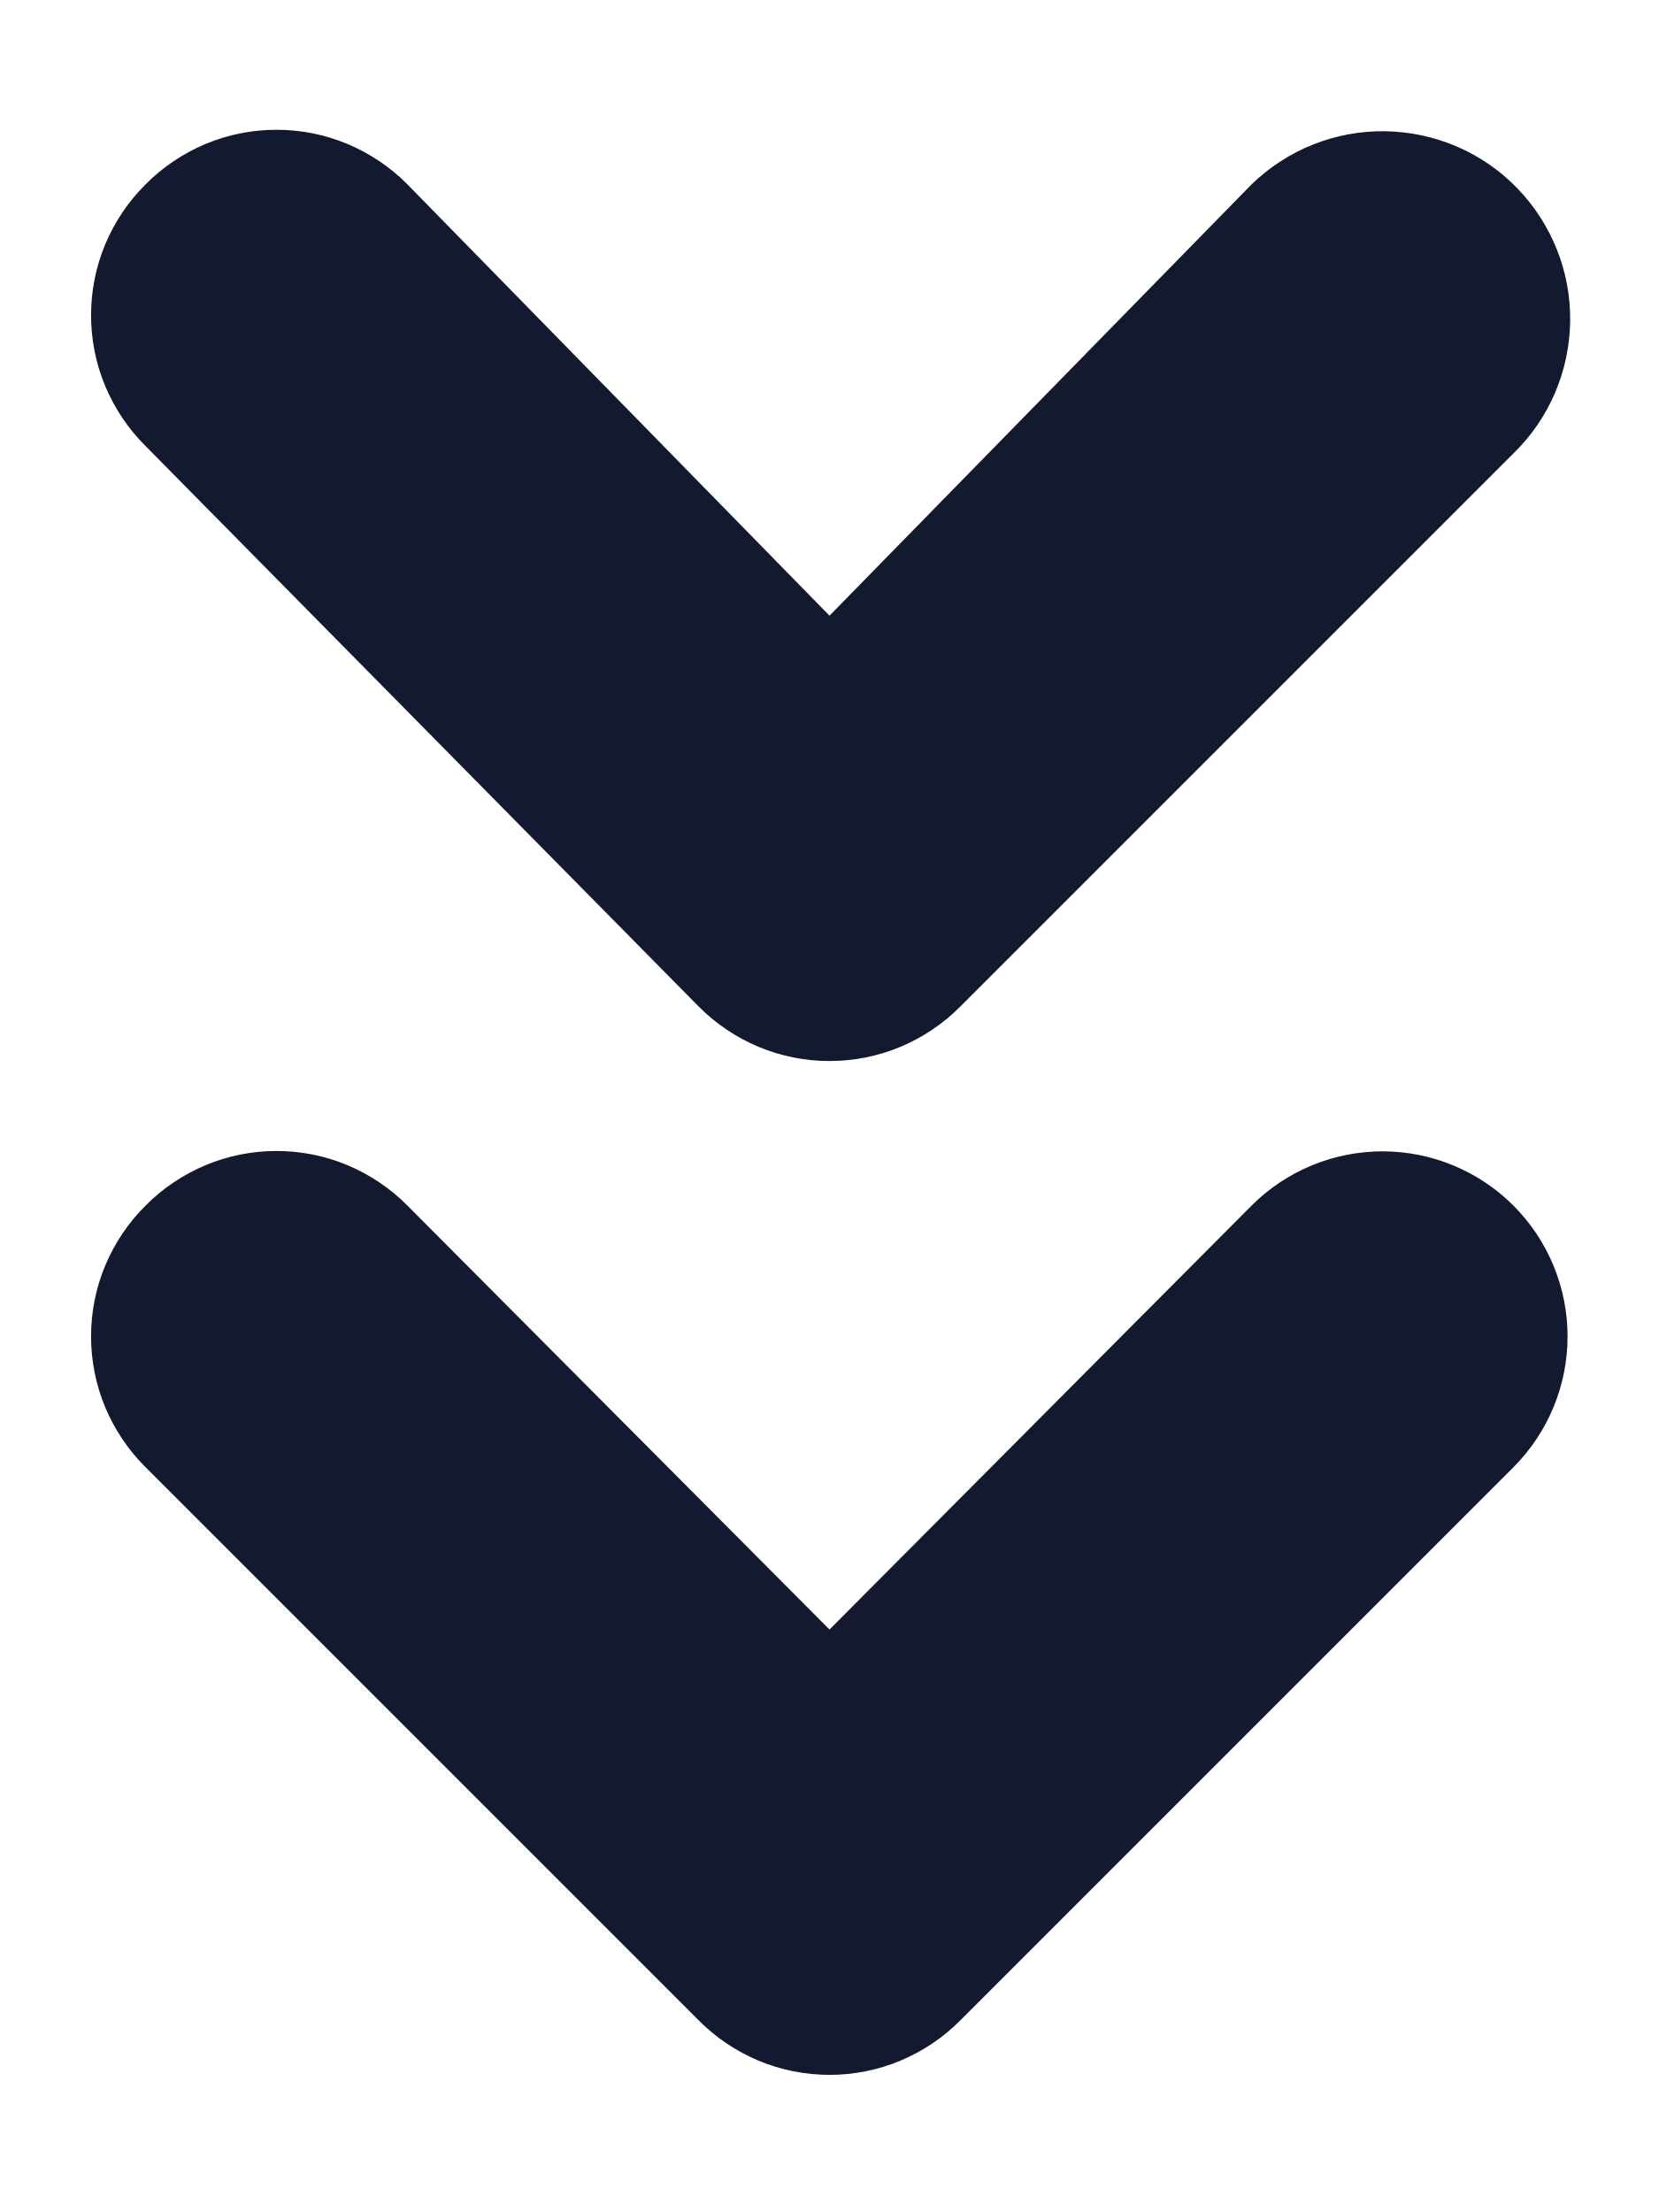
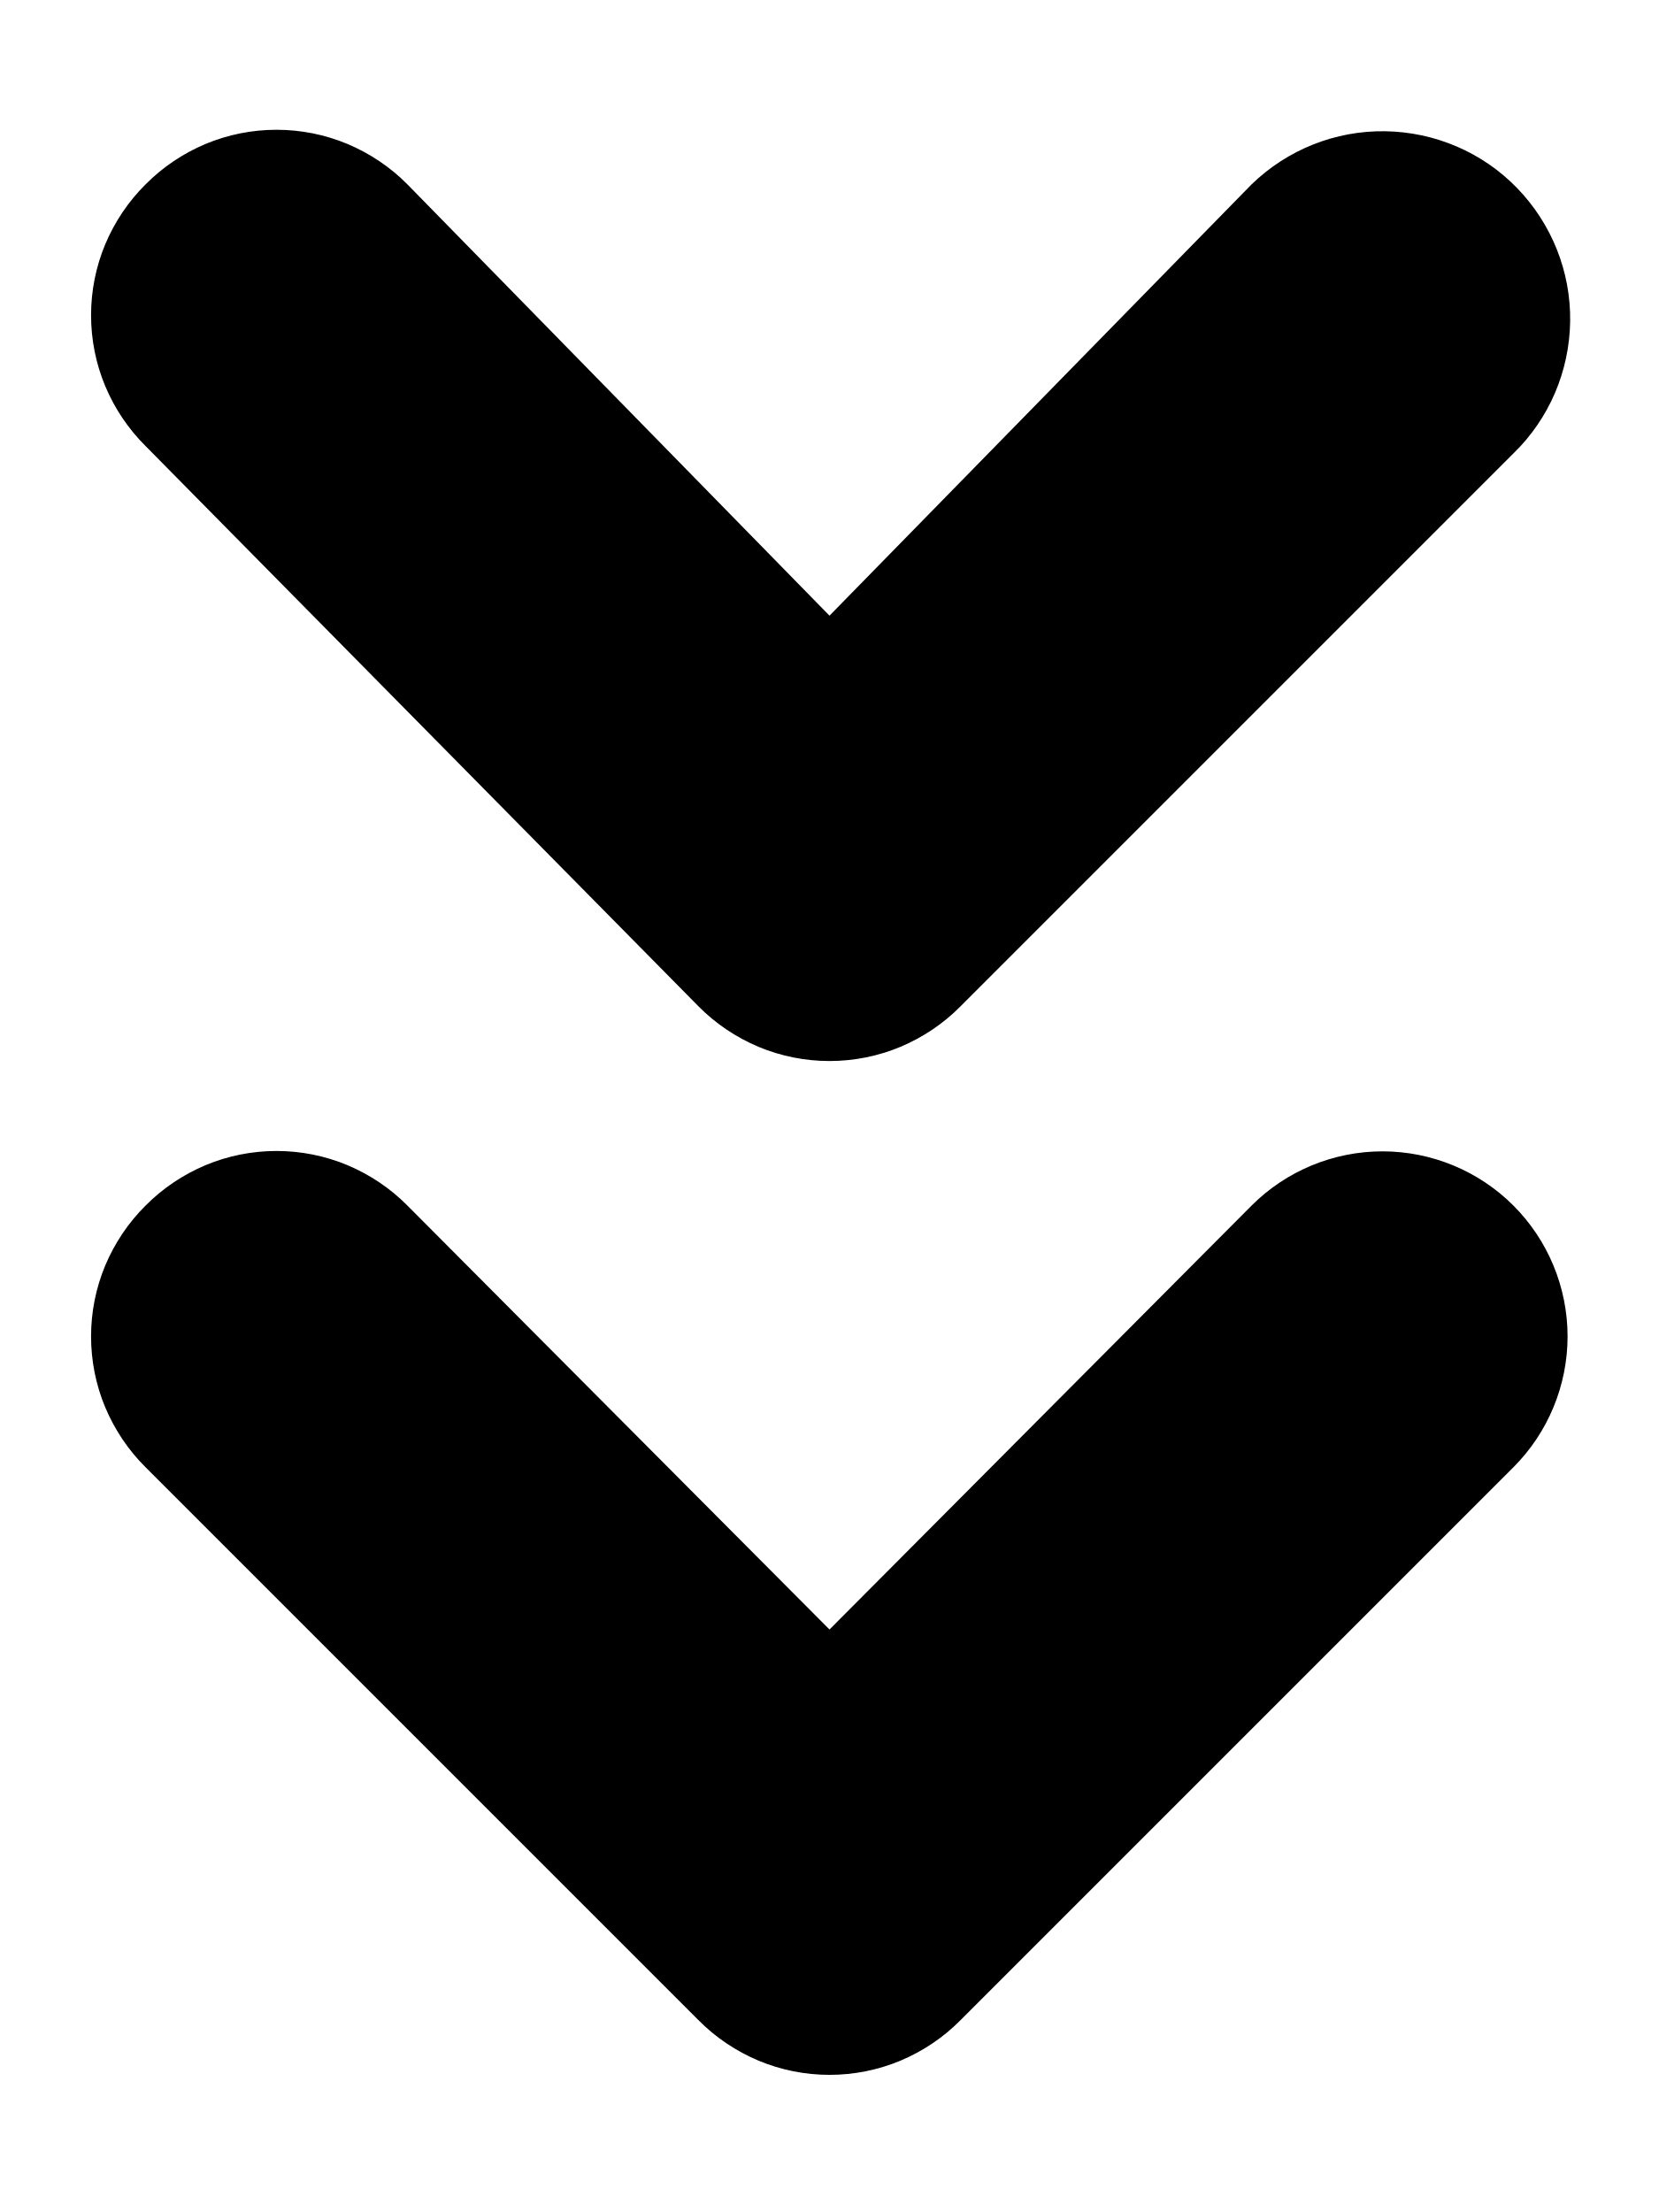
- <svg xmlns="http://www.w3.org/2000/svg" width="9" height="12" viewBox="0 0 9 12" fill="none">
-   <path d="M3.79 5.46C3.883 5.554 3.994 5.628 4.115 5.679C4.237 5.73 4.368 5.756 4.5 5.756C4.632 5.756 4.763 5.73 4.885 5.679C5.006 5.628 5.117 5.554 5.21 5.46L8.21 2.46C8.404 2.272 8.514 2.014 8.518 1.744C8.522 1.474 8.418 1.214 8.23 1.02C8.042 0.826 7.784 0.716 7.514 0.712C7.244 0.708 6.984 0.812 6.79 1L4.5 3.34L2.21 1C2.117 0.906 2.006 0.832 1.885 0.781C1.763 0.73 1.632 0.704 1.5 0.704C1.368 0.704 1.237 0.73 1.115 0.781C0.994 0.832 0.883 0.906 0.79 1C0.696 1.093 0.622 1.204 0.571 1.325C0.52 1.447 0.494 1.578 0.494 1.71C0.494 1.842 0.52 1.973 0.571 2.095C0.622 2.216 0.696 2.327 0.79 2.42L3.79 5.46ZM6.79 6.54L4.5 8.84L2.21 6.54C2.117 6.446 2.006 6.372 1.885 6.321C1.763 6.27 1.632 6.244 1.5 6.244C1.368 6.244 1.237 6.27 1.115 6.321C0.994 6.372 0.883 6.446 0.79 6.54C0.696 6.633 0.622 6.744 0.571 6.865C0.52 6.987 0.494 7.118 0.494 7.25C0.494 7.382 0.52 7.513 0.571 7.635C0.622 7.756 0.696 7.867 0.79 7.96L3.79 10.96C3.883 11.054 3.994 11.128 4.115 11.179C4.237 11.23 4.368 11.256 4.5 11.256C4.632 11.256 4.763 11.23 4.885 11.179C5.006 11.128 5.117 11.054 5.21 10.96L8.21 7.96C8.398 7.772 8.504 7.516 8.504 7.25C8.504 6.984 8.398 6.728 8.21 6.54C8.022 6.352 7.766 6.246 7.5 6.246C7.234 6.246 6.978 6.352 6.79 6.54Z" fill="#13192E" />
+ <svg xmlns="http://www.w3.org/2000/svg" width="9" height="12" viewBox="0 0 9 12" fill="currentColor">
+   <path d="M3.79 5.46C3.883 5.554 3.994 5.628 4.115 5.679C4.237 5.73 4.368 5.756 4.5 5.756C4.632 5.756 4.763 5.73 4.885 5.679C5.006 5.628 5.117 5.554 5.21 5.46L8.21 2.46C8.404 2.272 8.514 2.014 8.518 1.744C8.522 1.474 8.418 1.214 8.23 1.02C8.042 0.826 7.784 0.716 7.514 0.712C7.244 0.708 6.984 0.812 6.79 1L4.5 3.34L2.21 1C2.117 0.906 2.006 0.832 1.885 0.781C1.763 0.73 1.632 0.704 1.5 0.704C1.368 0.704 1.237 0.73 1.115 0.781C0.994 0.832 0.883 0.906 0.79 1C0.696 1.093 0.622 1.204 0.571 1.325C0.52 1.447 0.494 1.578 0.494 1.71C0.494 1.842 0.52 1.973 0.571 2.095C0.622 2.216 0.696 2.327 0.79 2.42L3.79 5.46ZM6.79 6.54L4.5 8.84L2.21 6.54C2.117 6.446 2.006 6.372 1.885 6.321C1.763 6.27 1.632 6.244 1.5 6.244C1.368 6.244 1.237 6.27 1.115 6.321C0.994 6.372 0.883 6.446 0.79 6.54C0.696 6.633 0.622 6.744 0.571 6.865C0.52 6.987 0.494 7.118 0.494 7.25C0.494 7.382 0.52 7.513 0.571 7.635C0.622 7.756 0.696 7.867 0.79 7.96L3.79 10.96C3.883 11.054 3.994 11.128 4.115 11.179C4.237 11.23 4.368 11.256 4.5 11.256C4.632 11.256 4.763 11.23 4.885 11.179C5.006 11.128 5.117 11.054 5.21 10.96L8.21 7.96C8.398 7.772 8.504 7.516 8.504 7.25C8.504 6.984 8.398 6.728 8.21 6.54C8.022 6.352 7.766 6.246 7.5 6.246C7.234 6.246 6.978 6.352 6.79 6.54Z" fill="currentColor" />
</svg>
